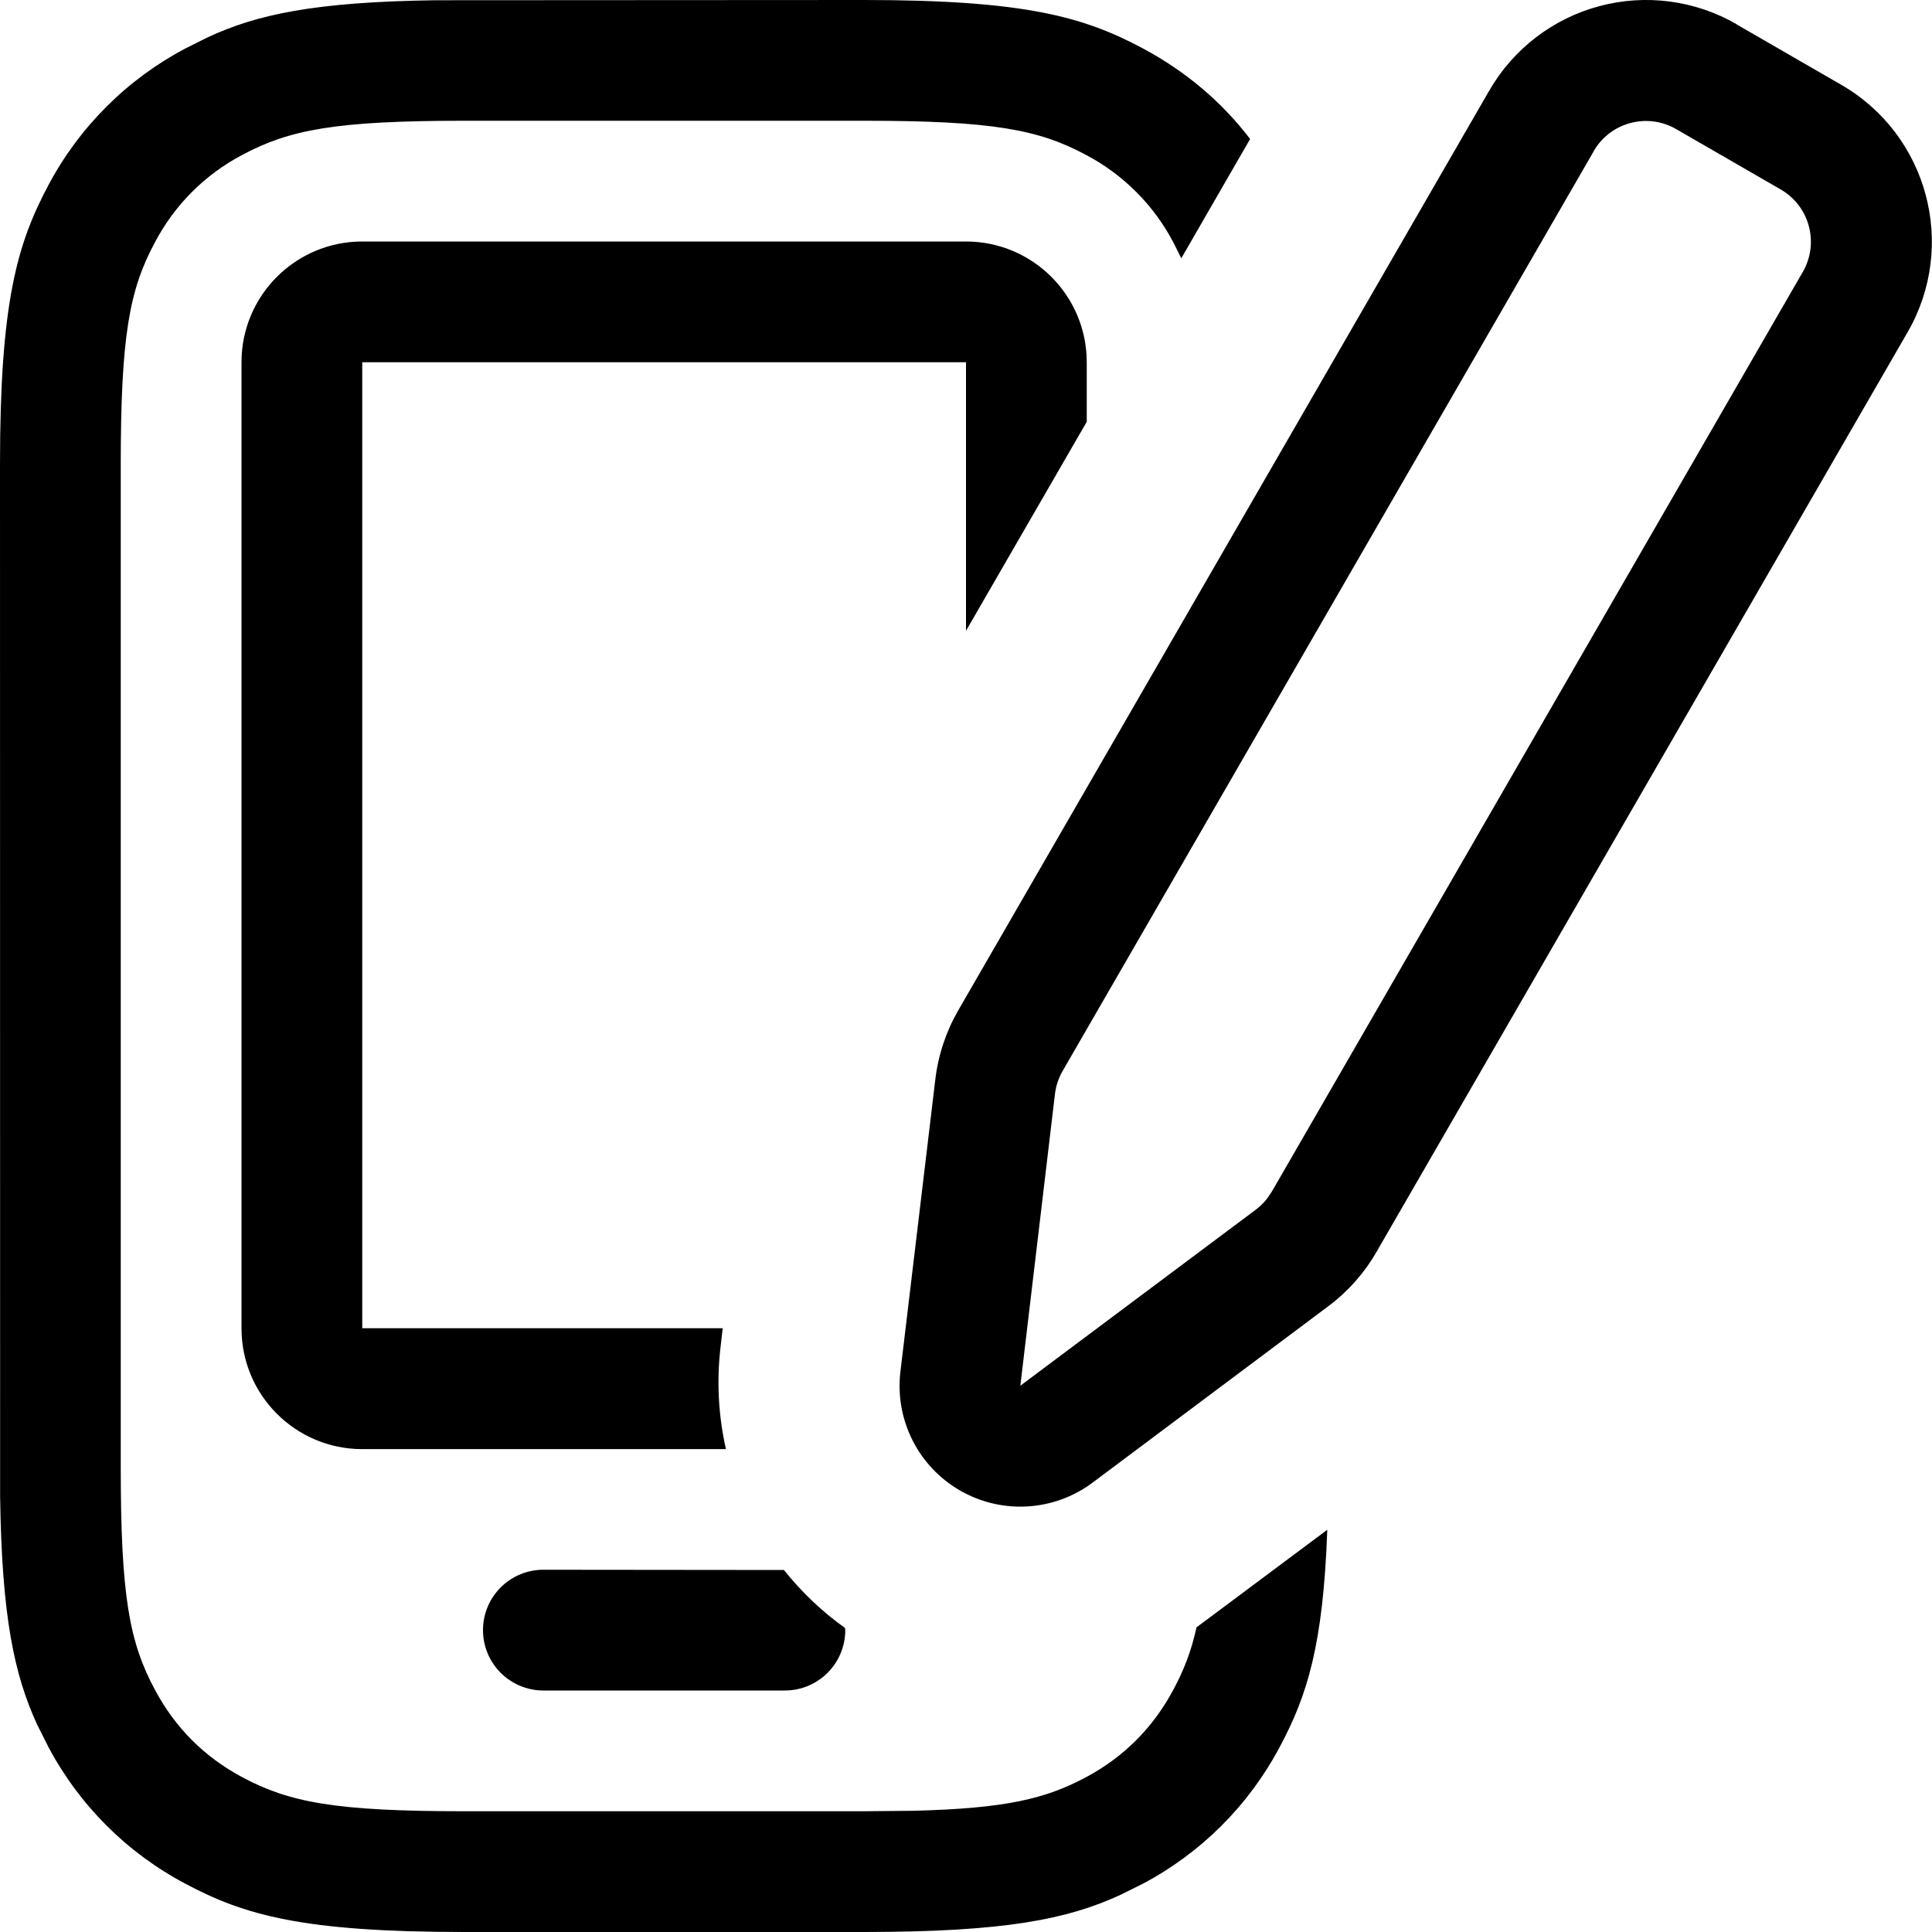
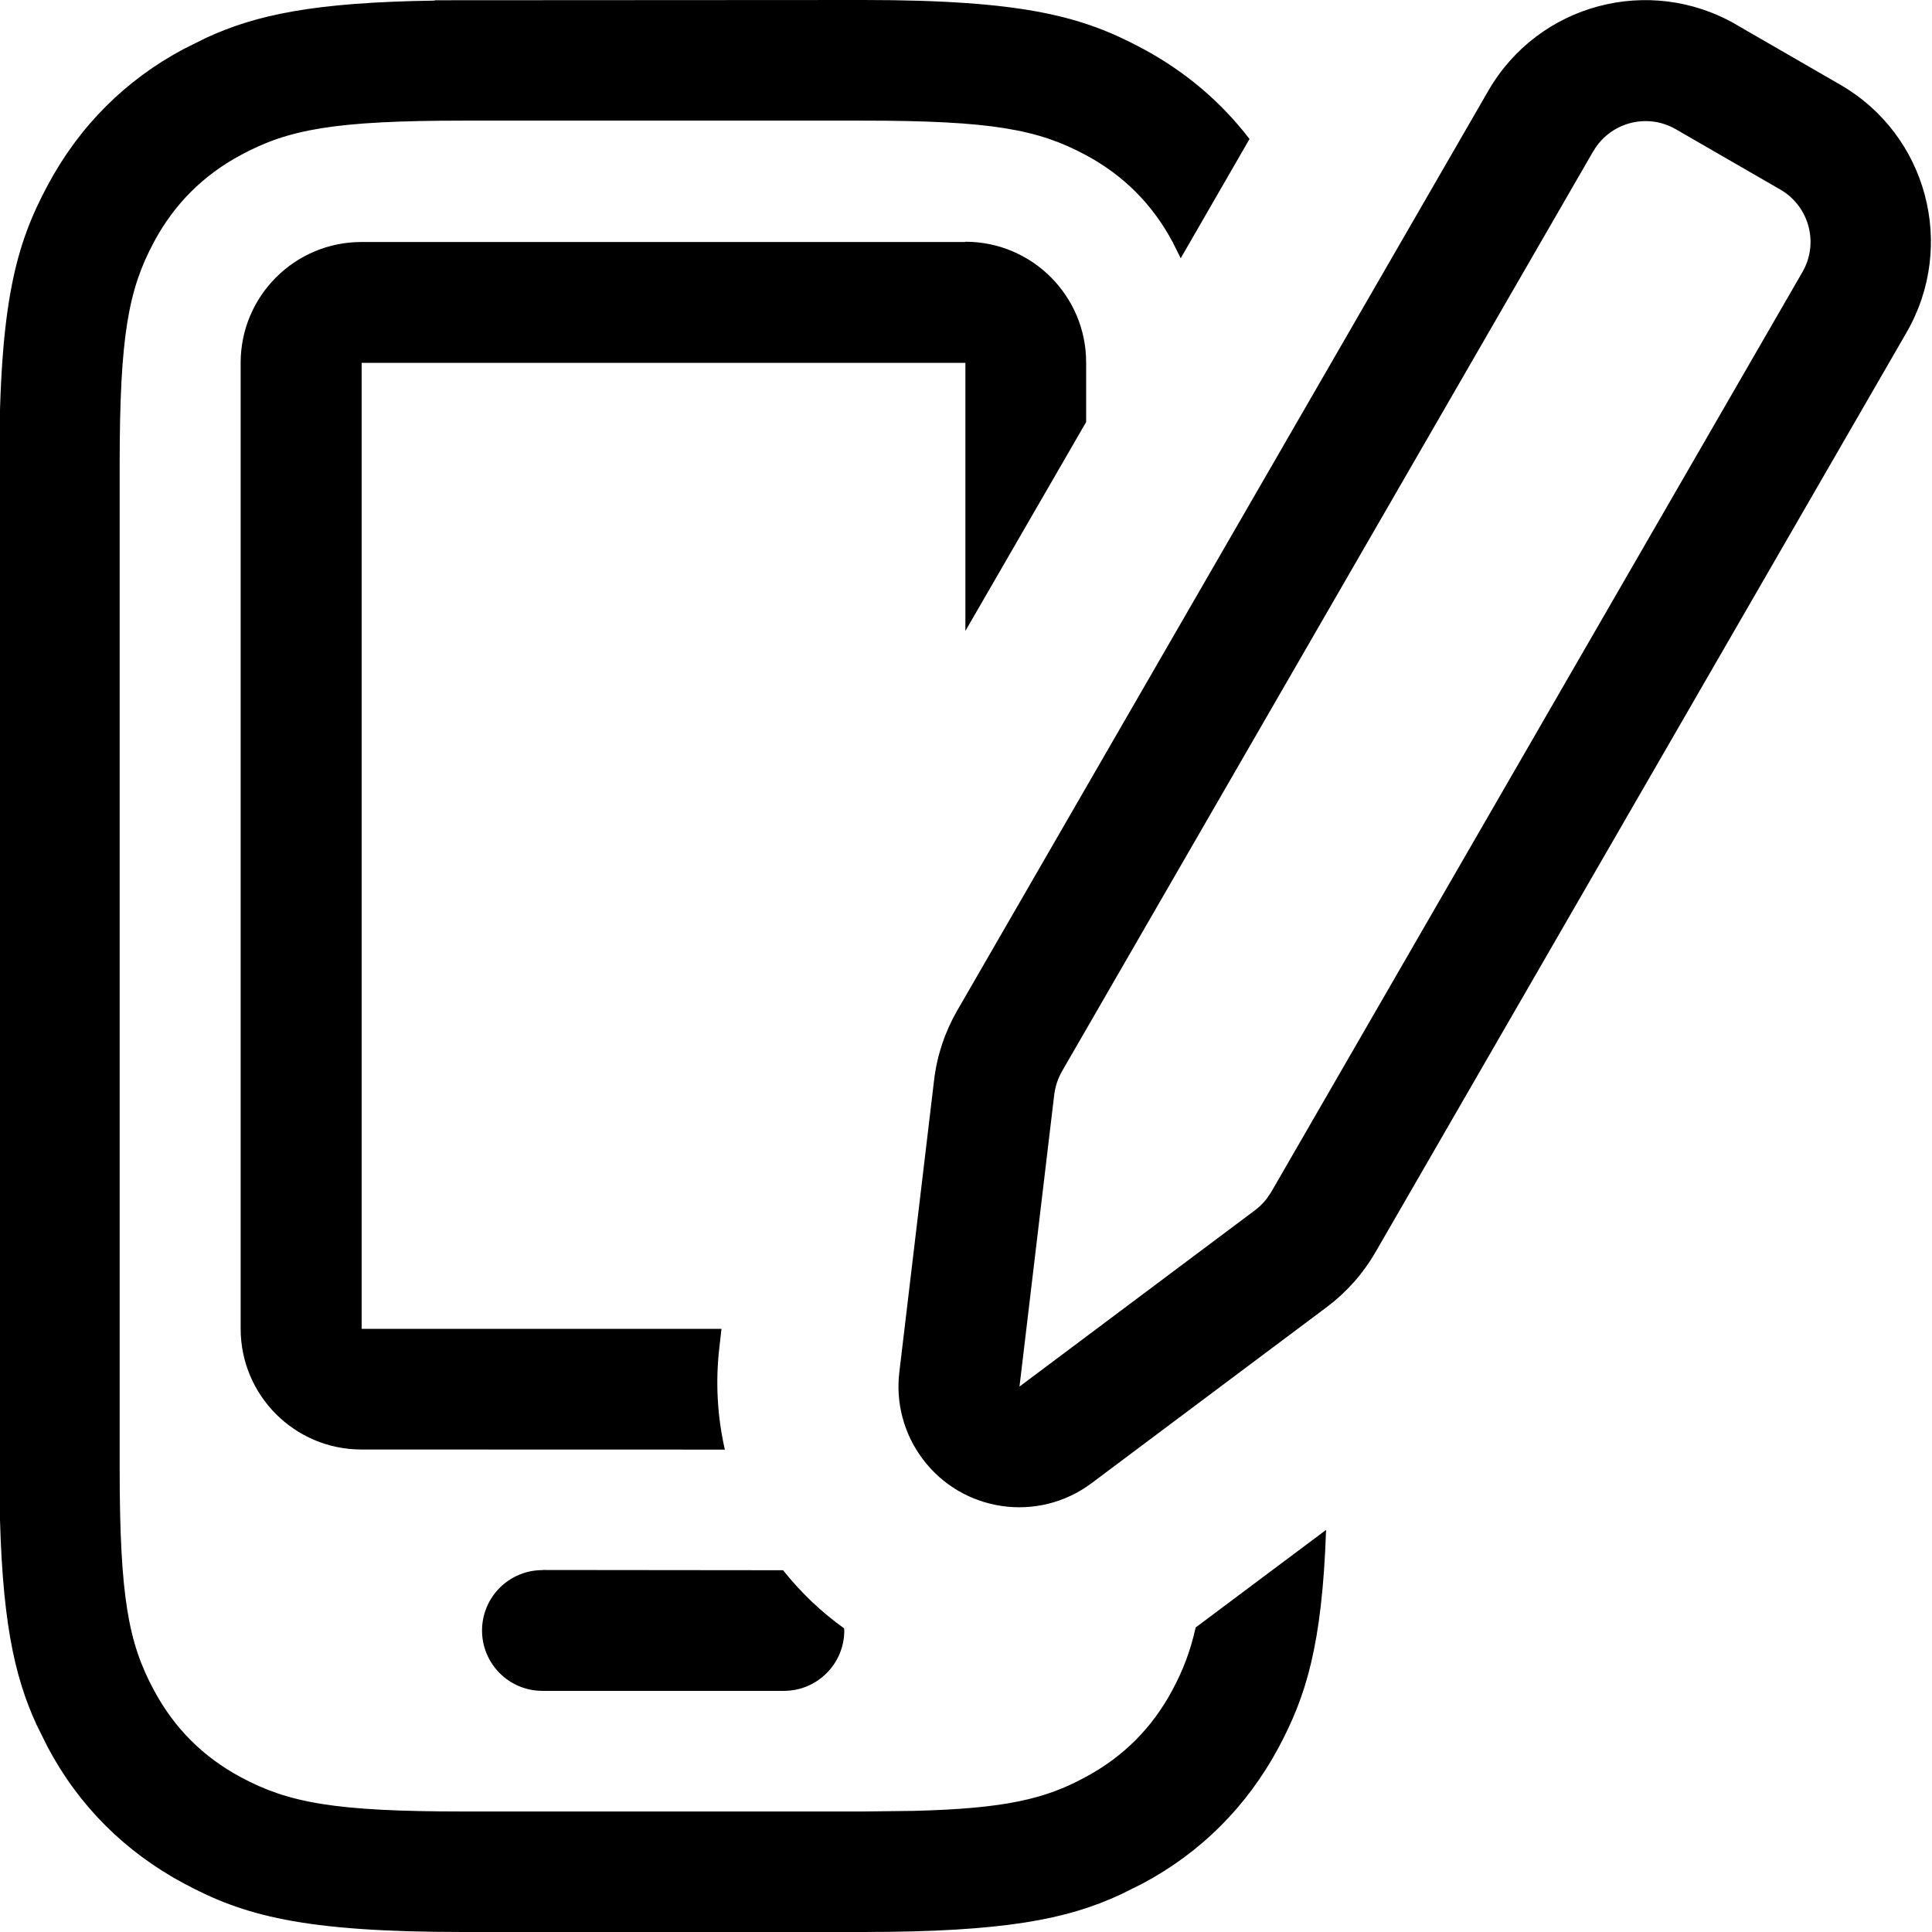
- <svg xmlns="http://www.w3.org/2000/svg" viewBox="0 0 16 16" fill="none">
-   <path fill="#000" d="M3.605.002 7.155 0c1.336 0 1.821.14 2.31.401.353.189.651.44.888.75l-.57.988-.066-.132a1.726 1.726 0 0 0-.723-.724C8.603 1.073 8.222 1 7.154 1H3.846c-1.068 0-1.449.074-1.84.283a1.723 1.723 0 0 0-.723.724c-.21.39-.283.77-.283 1.84v8.308c0 1.068.073 1.448.283 1.839.168.315.409.556.723.724.391.209.772.282 1.84.282h3.308l.418-.004c.76-.02 1.087-.099 1.422-.278.314-.168.555-.41.723-.724.085-.159.148-.315.192-.517l1.083-.808c-.034.959-.168 1.376-.393 1.797A2.726 2.726 0 0 1 9.465 15.6l-.185.092c-.438.202-.956.308-2.126.308H3.846c-1.337 0-1.822-.139-2.311-.4A2.726 2.726 0 0 1 .4 14.466l-.093-.185c-.187-.408-.292-.883-.306-1.886L0 3.846C0 2.51.14 2.024.4 1.535A2.726 2.726 0 0 1 1.536.401L1.72.309C2.127.12 2.602.016 3.605.002ZM4.5 13l1.992.002c.15.187.32.348.506.48L7 13.5a.5.5 0 0 1-.5.5h-2a.5.5 0 0 1 0-1ZM14.382.202l.866.5a1.5 1.5 0 0 1 .55 2.049L11.4 10.367a1.49 1.49 0 0 1-.4.451l-1.951 1.46a1 1 0 0 1-1.592-.92l.289-2.419a1.5 1.5 0 0 1 .19-.572L12.333.751a1.5 1.5 0 0 1 2.05-.55ZM8 2a1 1 0 0 1 1 1v.493L8 5.224V3H3v8h2.985l-.017.15a2.5 2.5 0 0 0 .044.851H3a1 1 0 0 1-1-1V3a1 1 0 0 1 1-1h5Zm5.2-.75L8.801 8.868a.5.5 0 0 0-.064.19l-.287 2.418 1.95-1.458a.5.5 0 0 0 .095-.094l.038-.056 4.397-7.616a.5.5 0 0 0-.183-.683l-.866-.5a.5.5 0 0 0-.683.183Z" />
+ <svg xmlns="http://www.w3.org/2000/svg" fill="none" viewBox="0 0 16 16">
+   <path d="m3.6 0.002 3.55-0.002c1.34 0 1.82 0.139 2.31 0.401 0.353 0.189 0.651 0.441 0.888 0.75l-0.57 0.988-0.066-0.133c-0.168-0.315-0.409-0.556-0.724-0.724-0.391-0.209-0.771-0.283-1.84-0.283h-3.31c-1.07 0-1.45 0.073-1.84 0.283-0.315 0.168-0.556 0.409-0.724 0.724-0.209 0.391-0.283 0.771-0.283 1.84v8.31c0 1.07 0.073 1.45 0.283 1.84 0.168 0.315 0.409 0.556 0.724 0.724 0.391 0.209 0.771 0.282 1.84 0.282h3.31l0.418-0.005c0.759-0.019 1.09-0.099 1.42-0.278 0.315-0.168 0.556-0.409 0.724-0.724 0.085-0.159 0.147-0.315 0.192-0.517l1.08-0.808c-0.033 0.959-0.168 1.38-0.392 1.8-0.262 0.489-0.645 0.872-1.13 1.13l-0.185 0.092c-0.439 0.202-0.956 0.308-2.13 0.308h-3.31c-1.34 0-1.82-0.139-2.31-0.401s-0.873-0.645-1.13-1.13l-0.092-0.185c-0.187-0.407-0.293-0.883-0.307-1.89l-0.002-8.55c0-1.34 0.139-1.82 0.401-2.31s0.645-0.873 1.13-1.13l0.185-0.092c0.407-0.187 0.883-0.293 1.89-0.307zm0.895 13 1.99 0.002c0.149 0.187 0.319 0.348 0.505 0.481l0.002 0.018c0 0.276-0.224 0.5-0.5 0.5h-2c-0.276 0-0.5-0.224-0.5-0.5s0.224-0.5 0.5-0.5zm9.88-12.8 0.866 0.5c0.717 0.414 0.963 1.33 0.549 2.05l-4.4 7.62c-0.102 0.176-0.238 0.329-0.4 0.451l-1.95 1.46c-0.442 0.331-1.07 0.241-1.4-0.202-0.154-0.206-0.223-0.462-0.192-0.718l0.288-2.42c0.024-0.202 0.089-0.396 0.19-0.572l4.4-7.62c0.414-0.717 1.33-0.963 2.05-0.549zm-6.38 1.8c0.552 0 1 0.448 1 1v0.493l-1 1.73v-2.22h-5v8h2.98l-0.017 0.15c-0.034 0.286-0.018 0.574 0.045 0.85l-3.01-8e-4c-0.552 0-1-0.448-1-1v-8c0-0.552 0.448-1 1-1h5zm5.2-0.75-4.4 7.62c-0.034 0.059-0.055 0.124-0.064 0.191l-0.288 2.42 1.95-1.46c0.036-0.027 0.068-0.059 0.096-0.094l0.038-0.056 4.4-7.62c0.138-0.239 0.056-0.545-0.183-0.683l-0.866-0.5c-0.239-0.138-0.545-0.056-0.683 0.183z" fill="#000" />
</svg>
